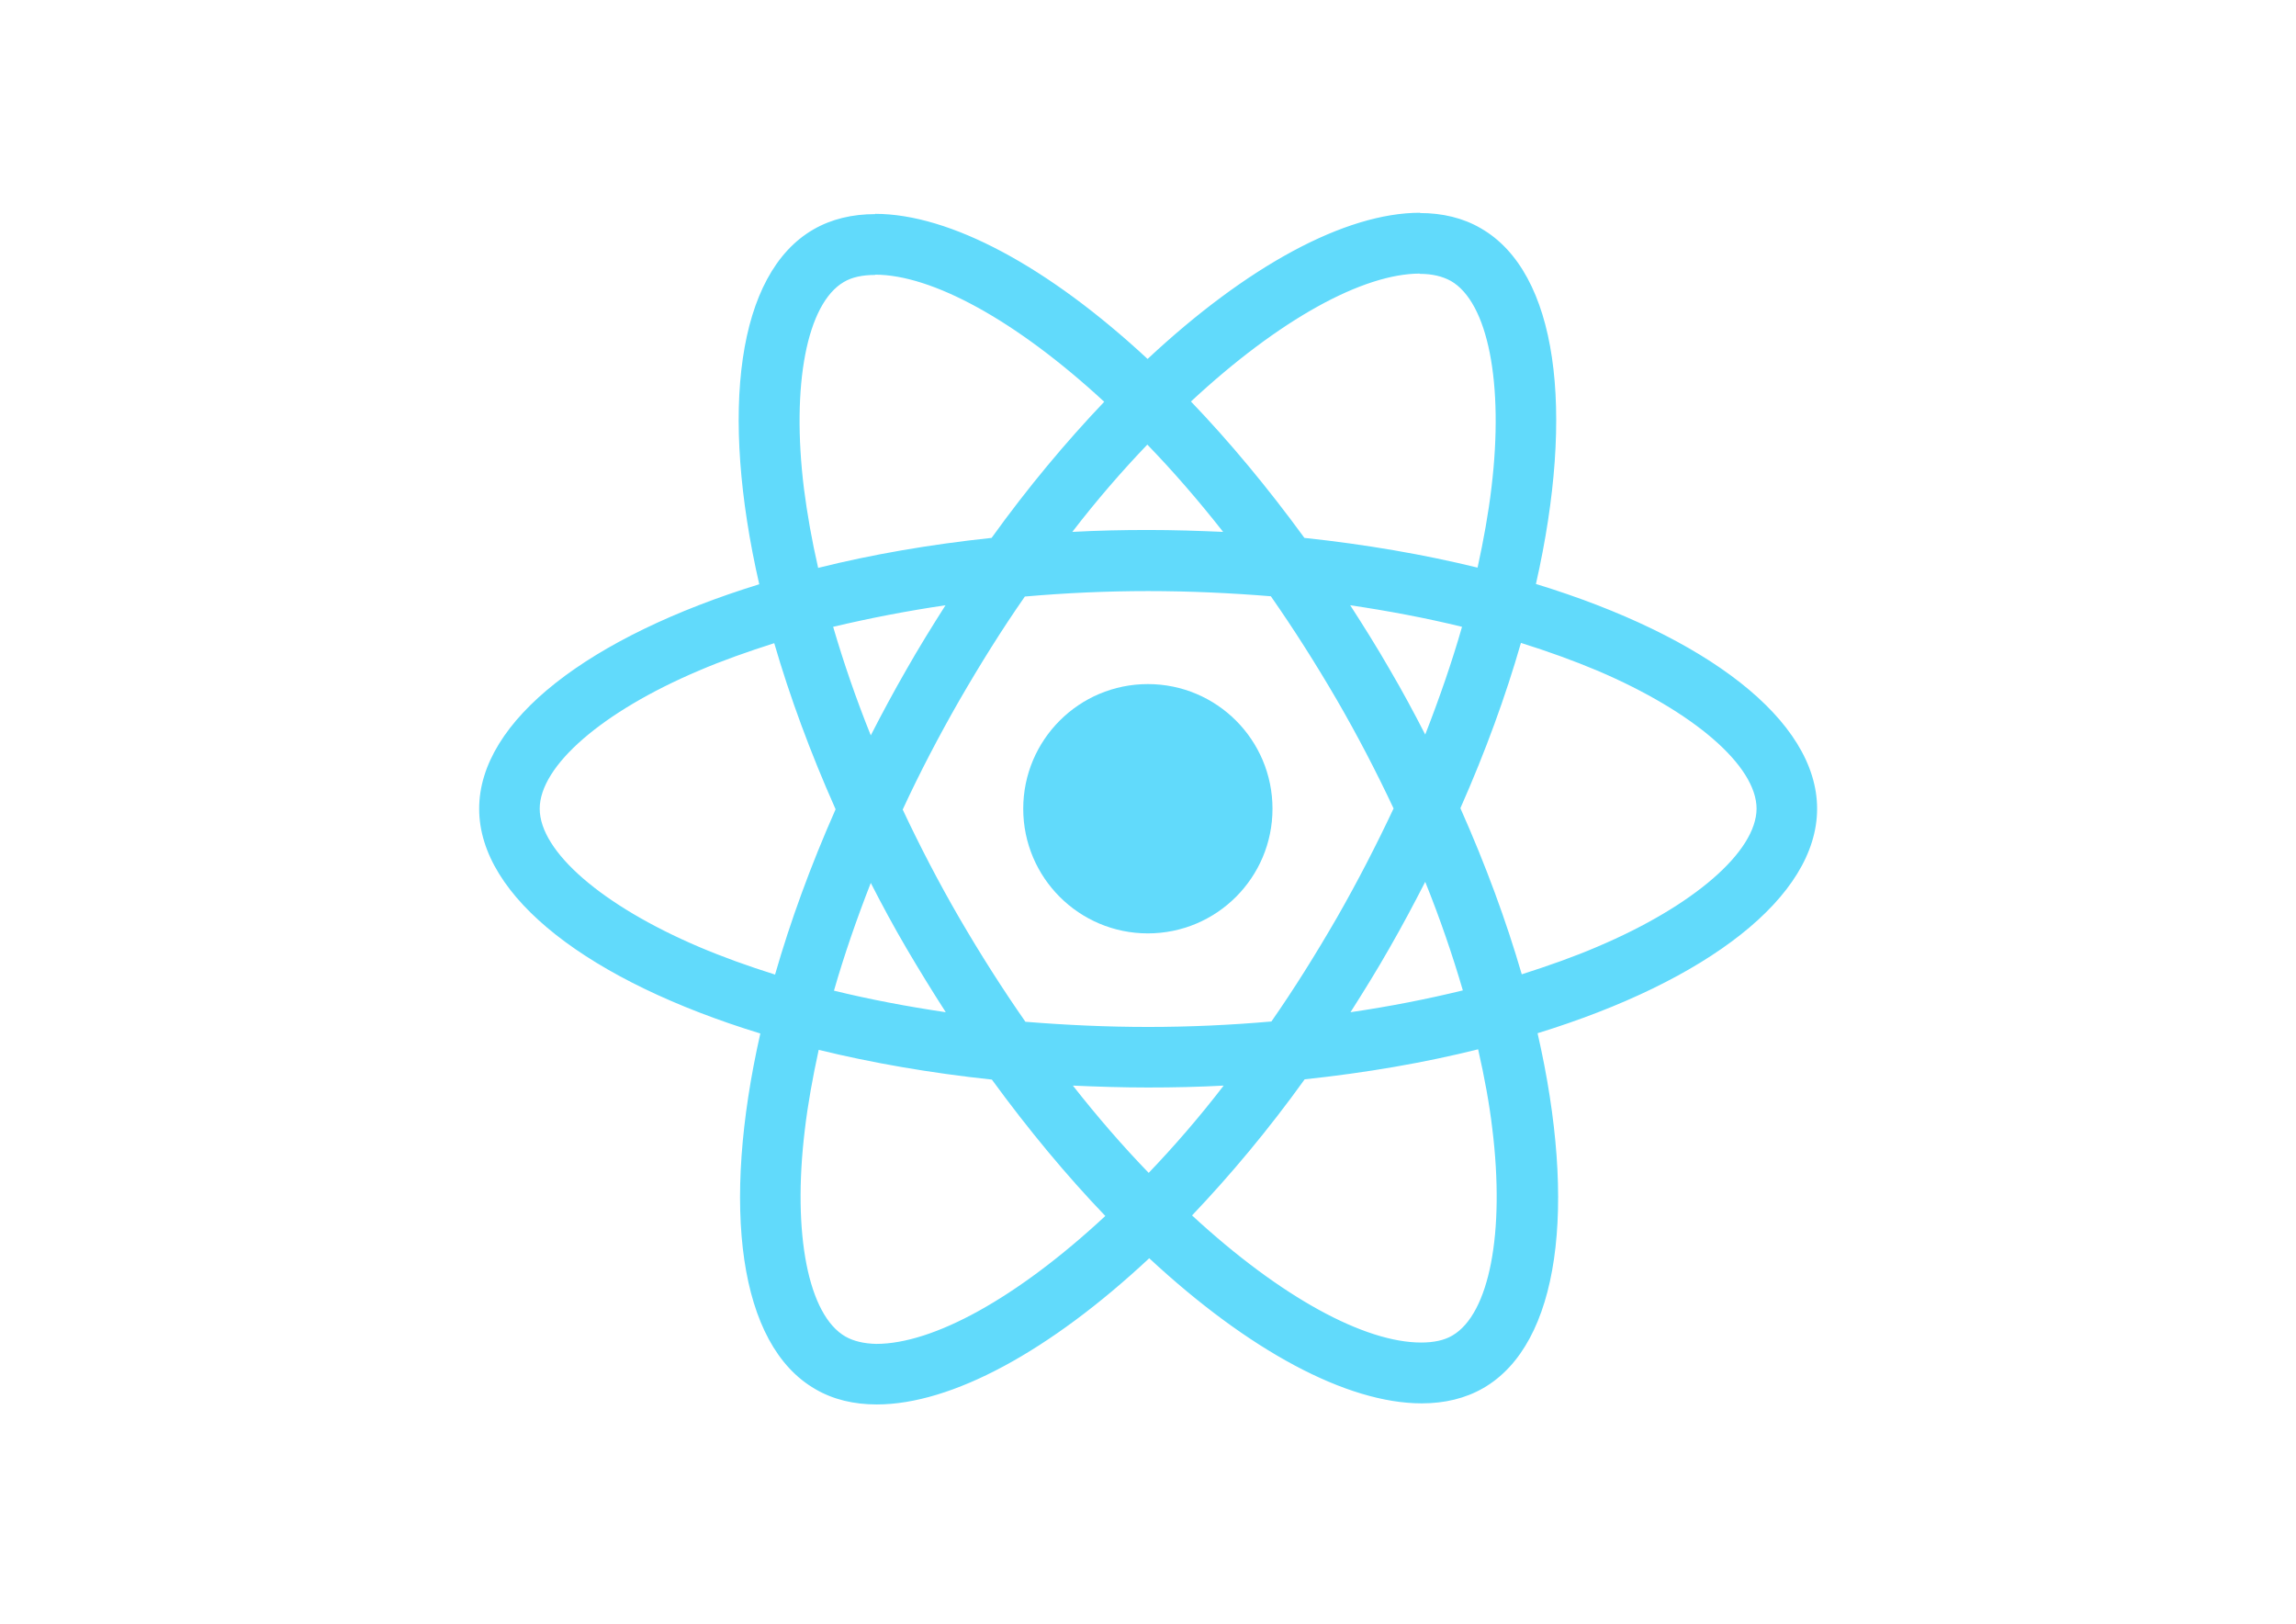
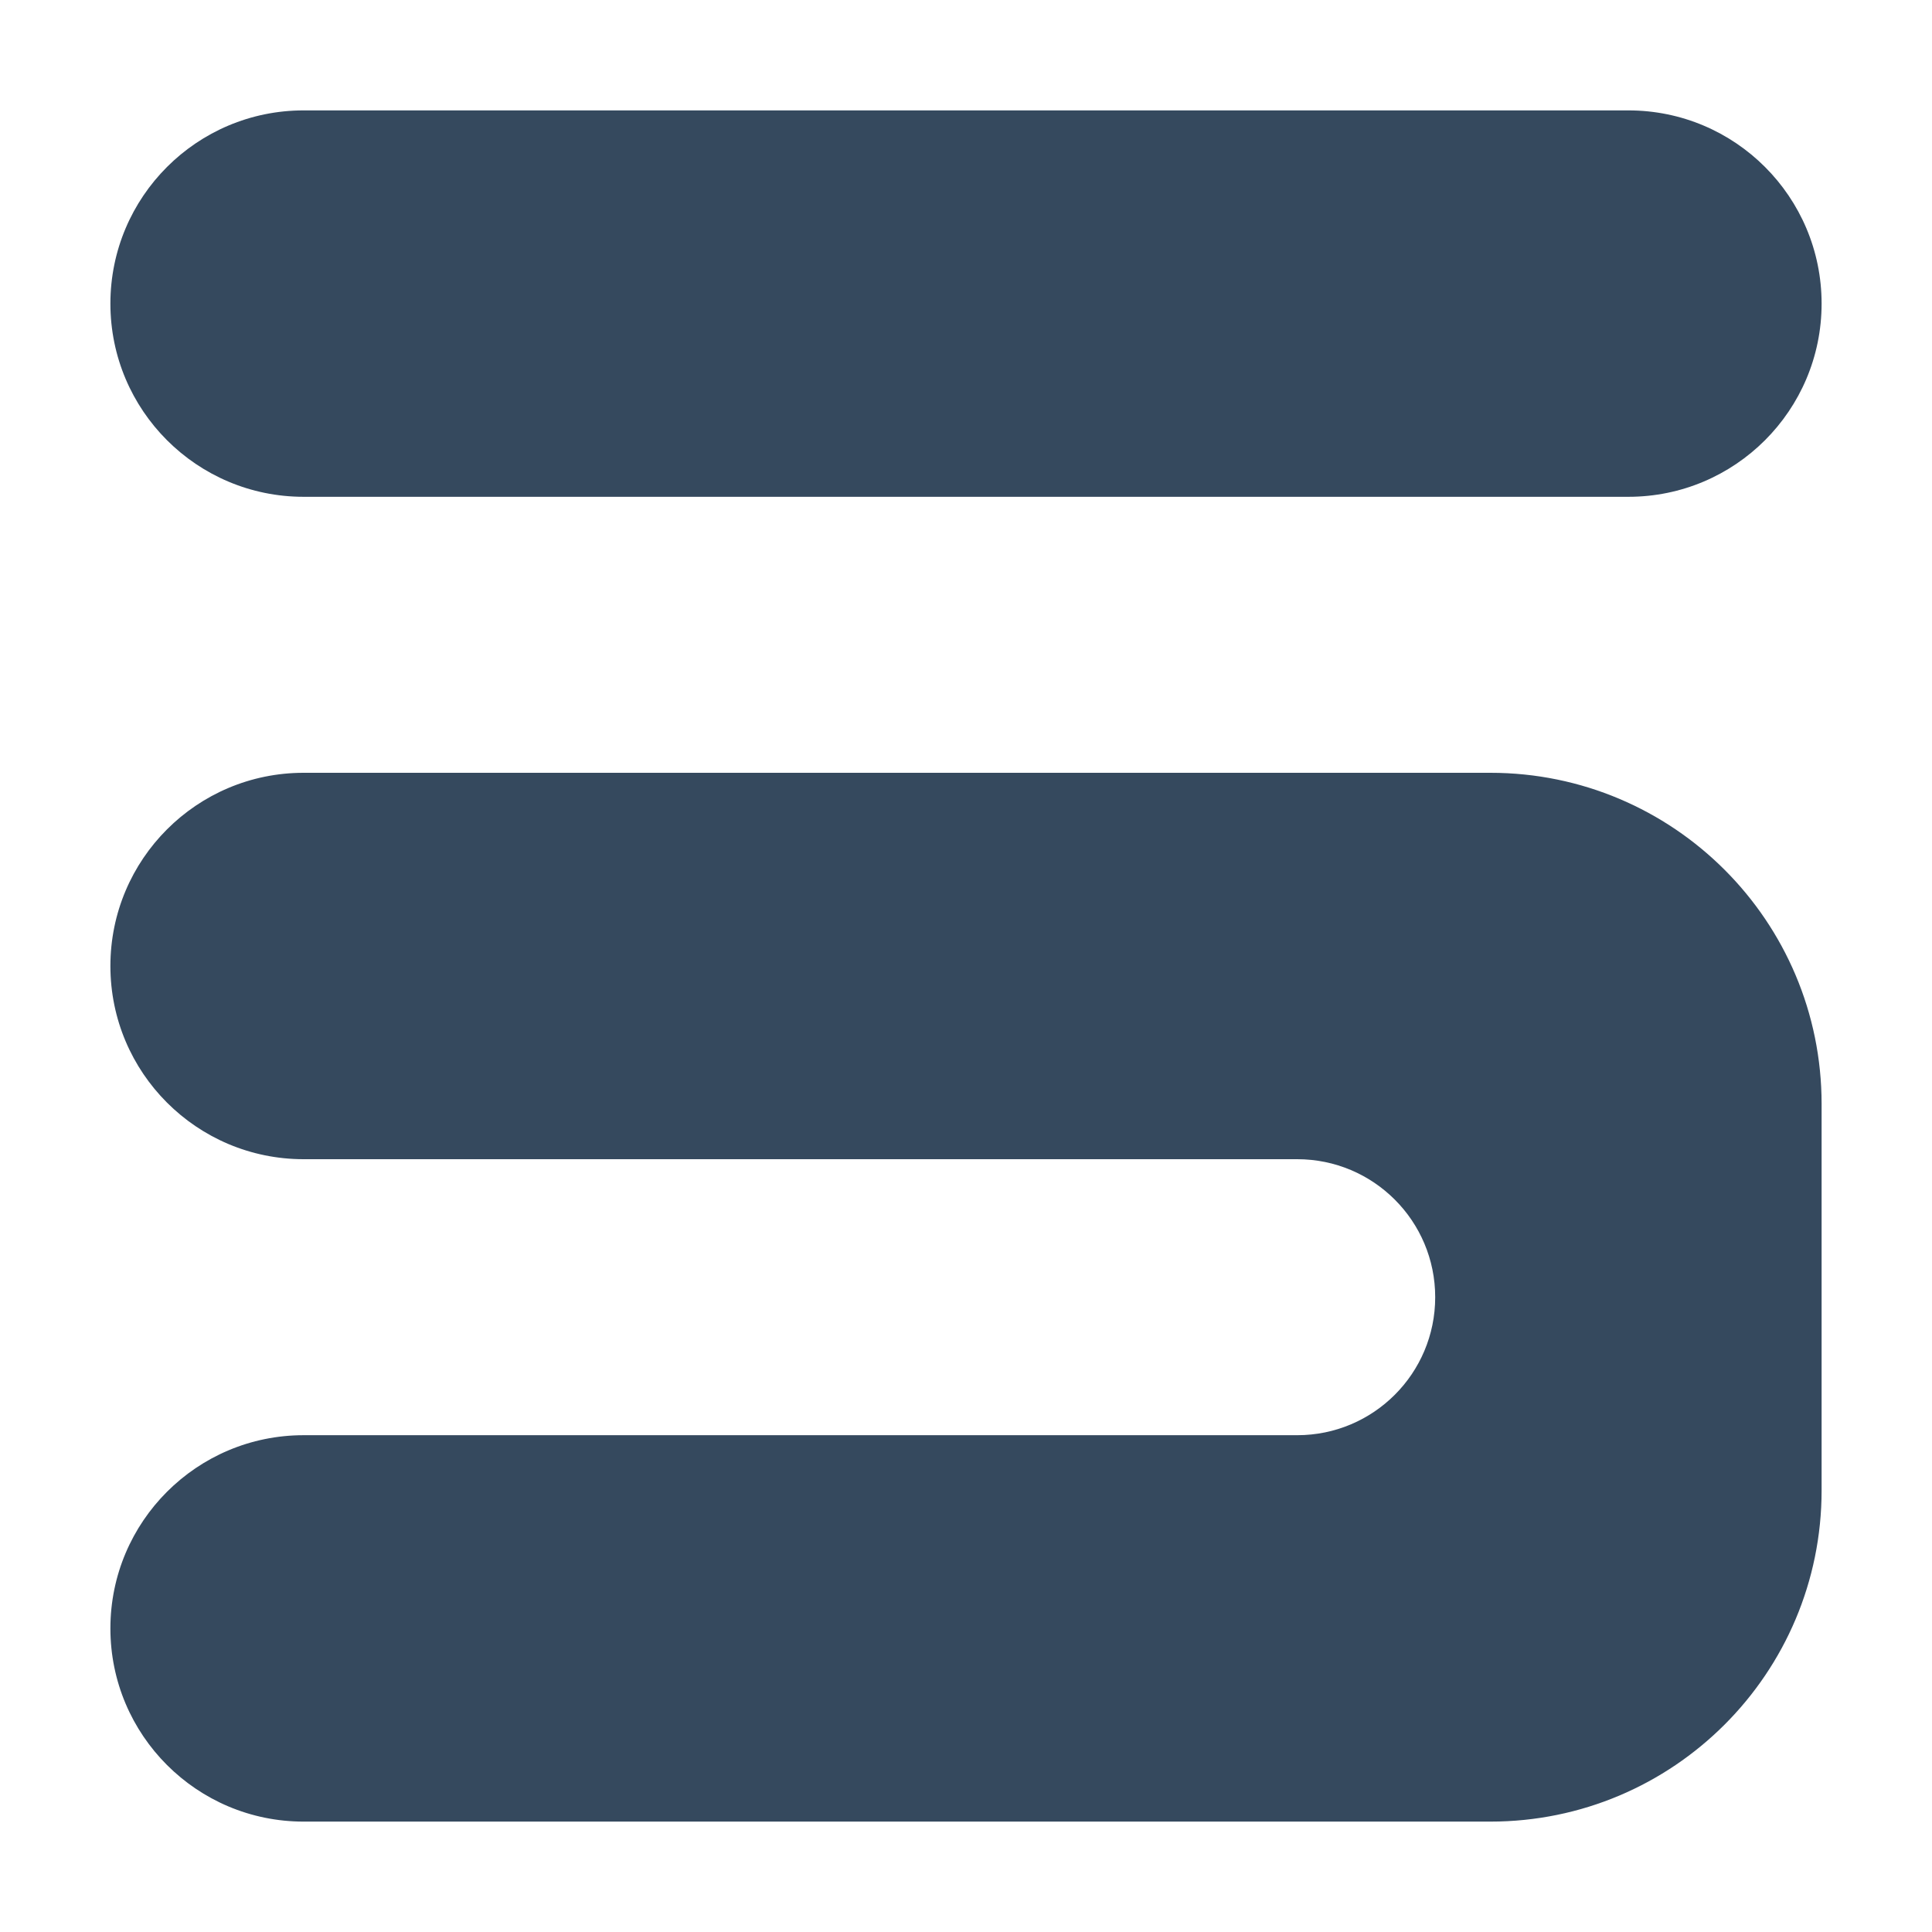
- <svg xmlns="http://www.w3.org/2000/svg" viewBox="0 0 841.9 595.3">
-   <g fill="#61DAFB">
-     <path d="M666.3 296.5c0-32.5-40.7-63.3-103.1-82.4 14.4-63.6 8-114.2-20.2-130.4-6.5-3.8-14.1-5.6-22.4-5.6v22.3c4.6 0 8.3.9 11.4 2.6 13.6 7.8 19.5 37.5 14.9 75.7-1.1 9.4-2.9 19.3-5.1 29.4-19.6-4.8-41-8.5-63.5-10.9-13.5-18.5-27.5-35.3-41.6-50 32.6-30.3 63.2-46.9 84-46.9V78c-27.5 0-63.5 19.6-99.9 53.6-36.4-33.8-72.4-53.2-99.9-53.2v22.3c20.7 0 51.4 16.5 84 46.6-14 14.7-28 31.4-41.3 49.9-22.6 2.4-44 6.1-63.6 11-2.3-10-4-19.7-5.2-29-4.7-38.2 1.1-67.9 14.6-75.8 3-1.8 6.9-2.6 11.5-2.6V78.5c-8.4 0-16 1.8-22.6 5.6-28.1 16.2-34.4 66.7-19.9 130.1-62.2 19.2-102.7 49.9-102.7 82.3 0 32.5 40.7 63.3 103.1 82.4-14.4 63.6-8 114.2 20.2 130.4 6.5 3.8 14.1 5.6 22.5 5.6 27.5 0 63.5-19.6 99.9-53.6 36.4 33.8 72.4 53.2 99.9 53.2 8.4 0 16-1.8 22.6-5.6 28.1-16.2 34.4-66.7 19.9-130.1 62-19.1 102.5-49.9 102.5-82.3zm-130.2-66.7c-3.7 12.9-8.3 26.2-13.5 39.5-4.1-8-8.4-16-13.1-24-4.6-8-9.5-15.8-14.4-23.4 14.2 2.1 27.9 4.7 41 7.9zm-45.8 106.5c-7.8 13.5-15.8 26.3-24.1 38.2-14.9 1.3-30 2-45.2 2-15.1 0-30.2-.7-45-1.9-8.3-11.9-16.4-24.6-24.2-38-7.6-13.1-14.5-26.4-20.8-39.8 6.2-13.4 13.2-26.8 20.7-39.9 7.8-13.5 15.8-26.3 24.1-38.2 14.9-1.3 30-2 45.2-2 15.1 0 30.2.7 45 1.9 8.3 11.9 16.4 24.6 24.2 38 7.6 13.1 14.5 26.4 20.8 39.8-6.3 13.4-13.2 26.8-20.7 39.9zm32.3-13c5.4 13.4 10 26.8 13.8 39.8-13.1 3.2-26.9 5.9-41.2 8 4.9-7.7 9.8-15.6 14.4-23.7 4.6-8 8.9-16.1 13-24.1zM421.2 430c-9.3-9.6-18.6-20.3-27.8-32 9 .4 18.2.7 27.5.7 9.4 0 18.7-.2 27.8-.7-9 11.7-18.3 22.4-27.5 32zm-74.4-58.9c-14.2-2.1-27.9-4.7-41-7.9 3.7-12.9 8.3-26.2 13.5-39.5 4.1 8 8.4 16 13.1 24 4.7 8 9.5 15.8 14.4 23.4zM420.7 163c9.3 9.6 18.6 20.3 27.8 32-9-.4-18.2-.7-27.5-.7-9.4 0-18.7.2-27.8.7 9-11.7 18.3-22.4 27.5-32zm-74 58.9c-4.9 7.7-9.8 15.6-14.4 23.7-4.6 8-8.9 16-13 24-5.4-13.4-10-26.8-13.8-39.8 13.1-3.1 26.9-5.8 41.2-7.9zm-90.5 125.2c-35.4-15.1-58.3-34.9-58.3-50.6 0-15.7 22.9-35.6 58.3-50.6 8.6-3.7 18-7 27.7-10.1 5.7 19.6 13.2 40 22.5 60.9-9.2 20.8-16.6 41.1-22.2 60.6-9.9-3.1-19.3-6.5-28-10.2zM310 490c-13.6-7.8-19.5-37.5-14.9-75.7 1.1-9.4 2.9-19.3 5.1-29.4 19.6 4.8 41 8.5 63.5 10.9 13.5 18.5 27.5 35.3 41.6 50-32.6 30.3-63.2 46.9-84 46.9-4.5-.1-8.3-1-11.3-2.7zm237.2-76.2c4.7 38.2-1.1 67.9-14.6 75.8-3 1.8-6.9 2.6-11.5 2.6-20.7 0-51.4-16.5-84-46.6 14-14.7 28-31.4 41.3-49.9 22.6-2.4 44-6.1 63.6-11 2.3 10.1 4.1 19.8 5.2 29.1zm38.5-66.7c-8.6 3.7-18 7-27.7 10.1-5.7-19.6-13.2-40-22.5-60.9 9.2-20.8 16.6-41.1 22.2-60.6 9.9 3.1 19.3 6.5 28.1 10.2 35.4 15.1 58.3 34.9 58.3 50.6-.1 15.7-23 35.6-58.4 50.6zM320.8 78.4z" />
-     <circle cx="420.9" cy="296.5" r="45.7" />
-     <path d="M520.5 78.1z" />
+ <svg xmlns="http://www.w3.org/2000/svg" width="100px" height="100px" viewBox="-2 -2 35 35">
+   <g fill="#35495e">
+     <path d="M3.5,0 L27.5,0 C29.433,0 31,1.567 31,3.5 C31,5.433 29.433,7 27.5,7 L3.5,7 C1.567,7 0,5.433 0,3.5 C0,1.567 1.567,0 3.5,0 Z M24,21.5 C24,20.119 22.881,19 21.5,19 L3.5,19 C1.567,19 0,17.433 0,15.5 C0,13.567 1.567,12 3.5,12 L25,12 C28.314,12 31,14.686 31,18 L31,25 C31,28.314 28.314,31 25,31 L3.5,31 C1.567,31 0,29.433 0,27.5 C0,25.567 1.567,24 3.5,24 L21.5,24 C22.881,24 24,22.881 24,21.5 Z" />
  </g>
</svg>
